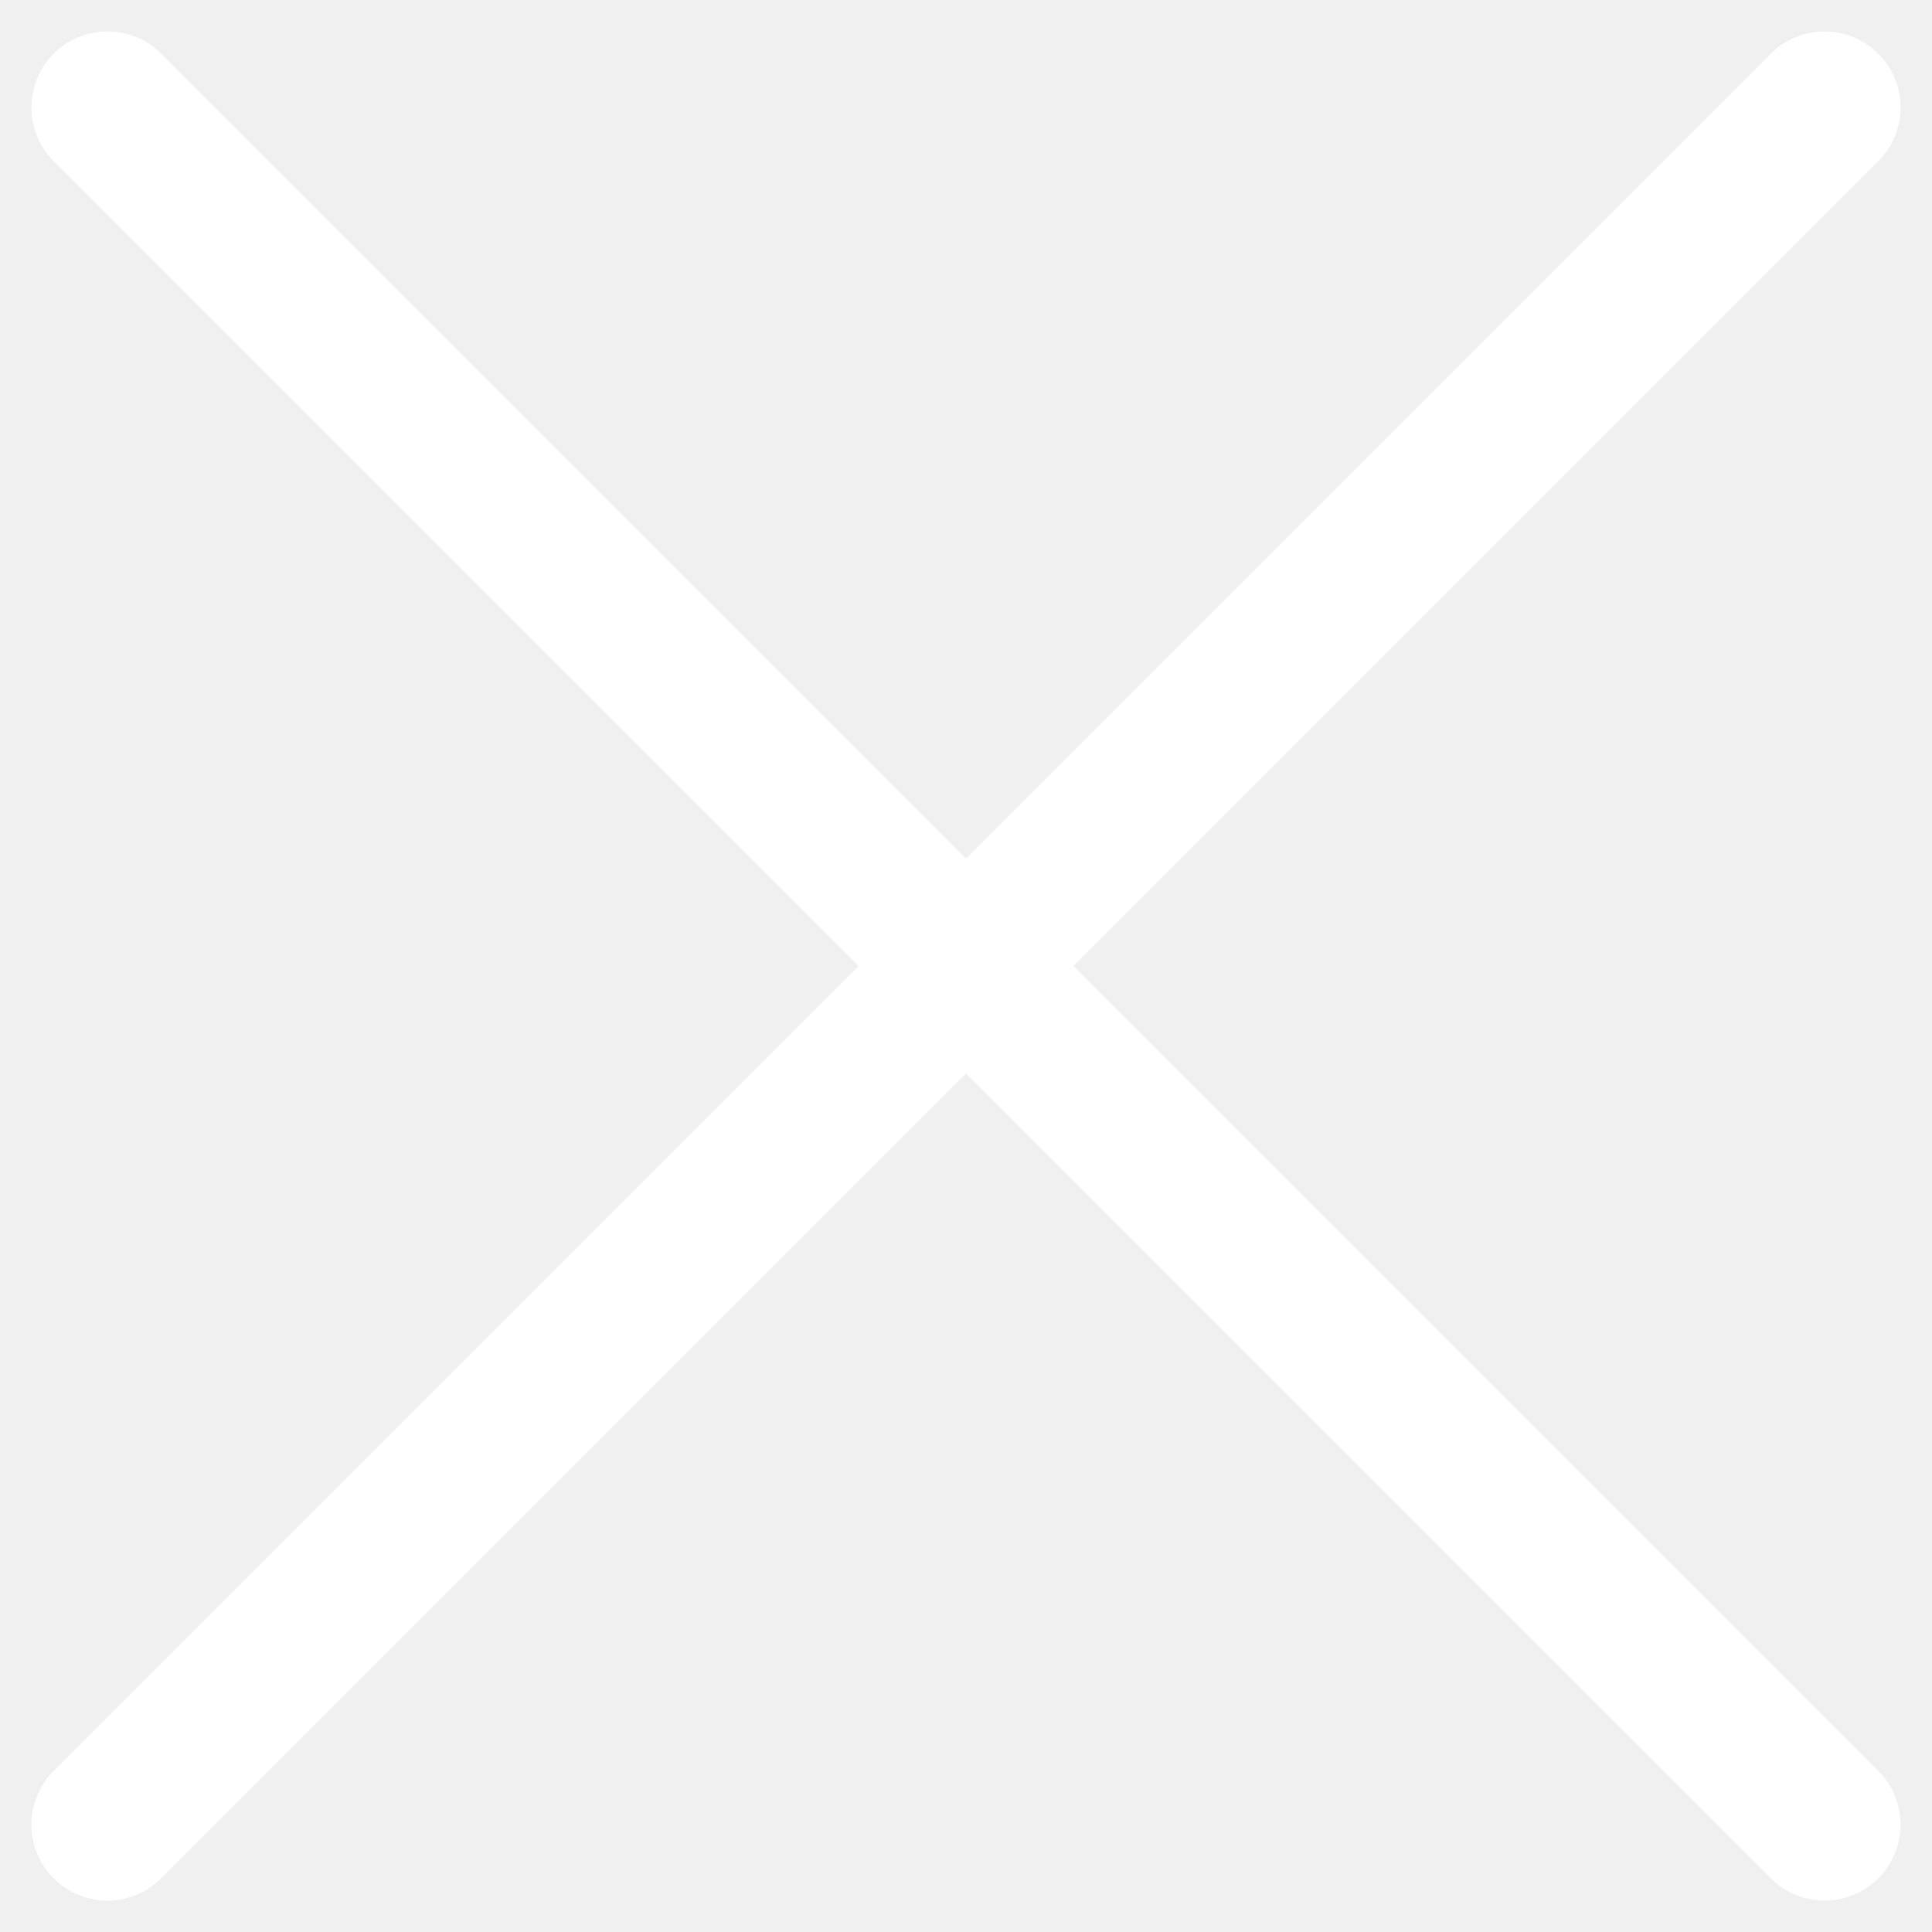
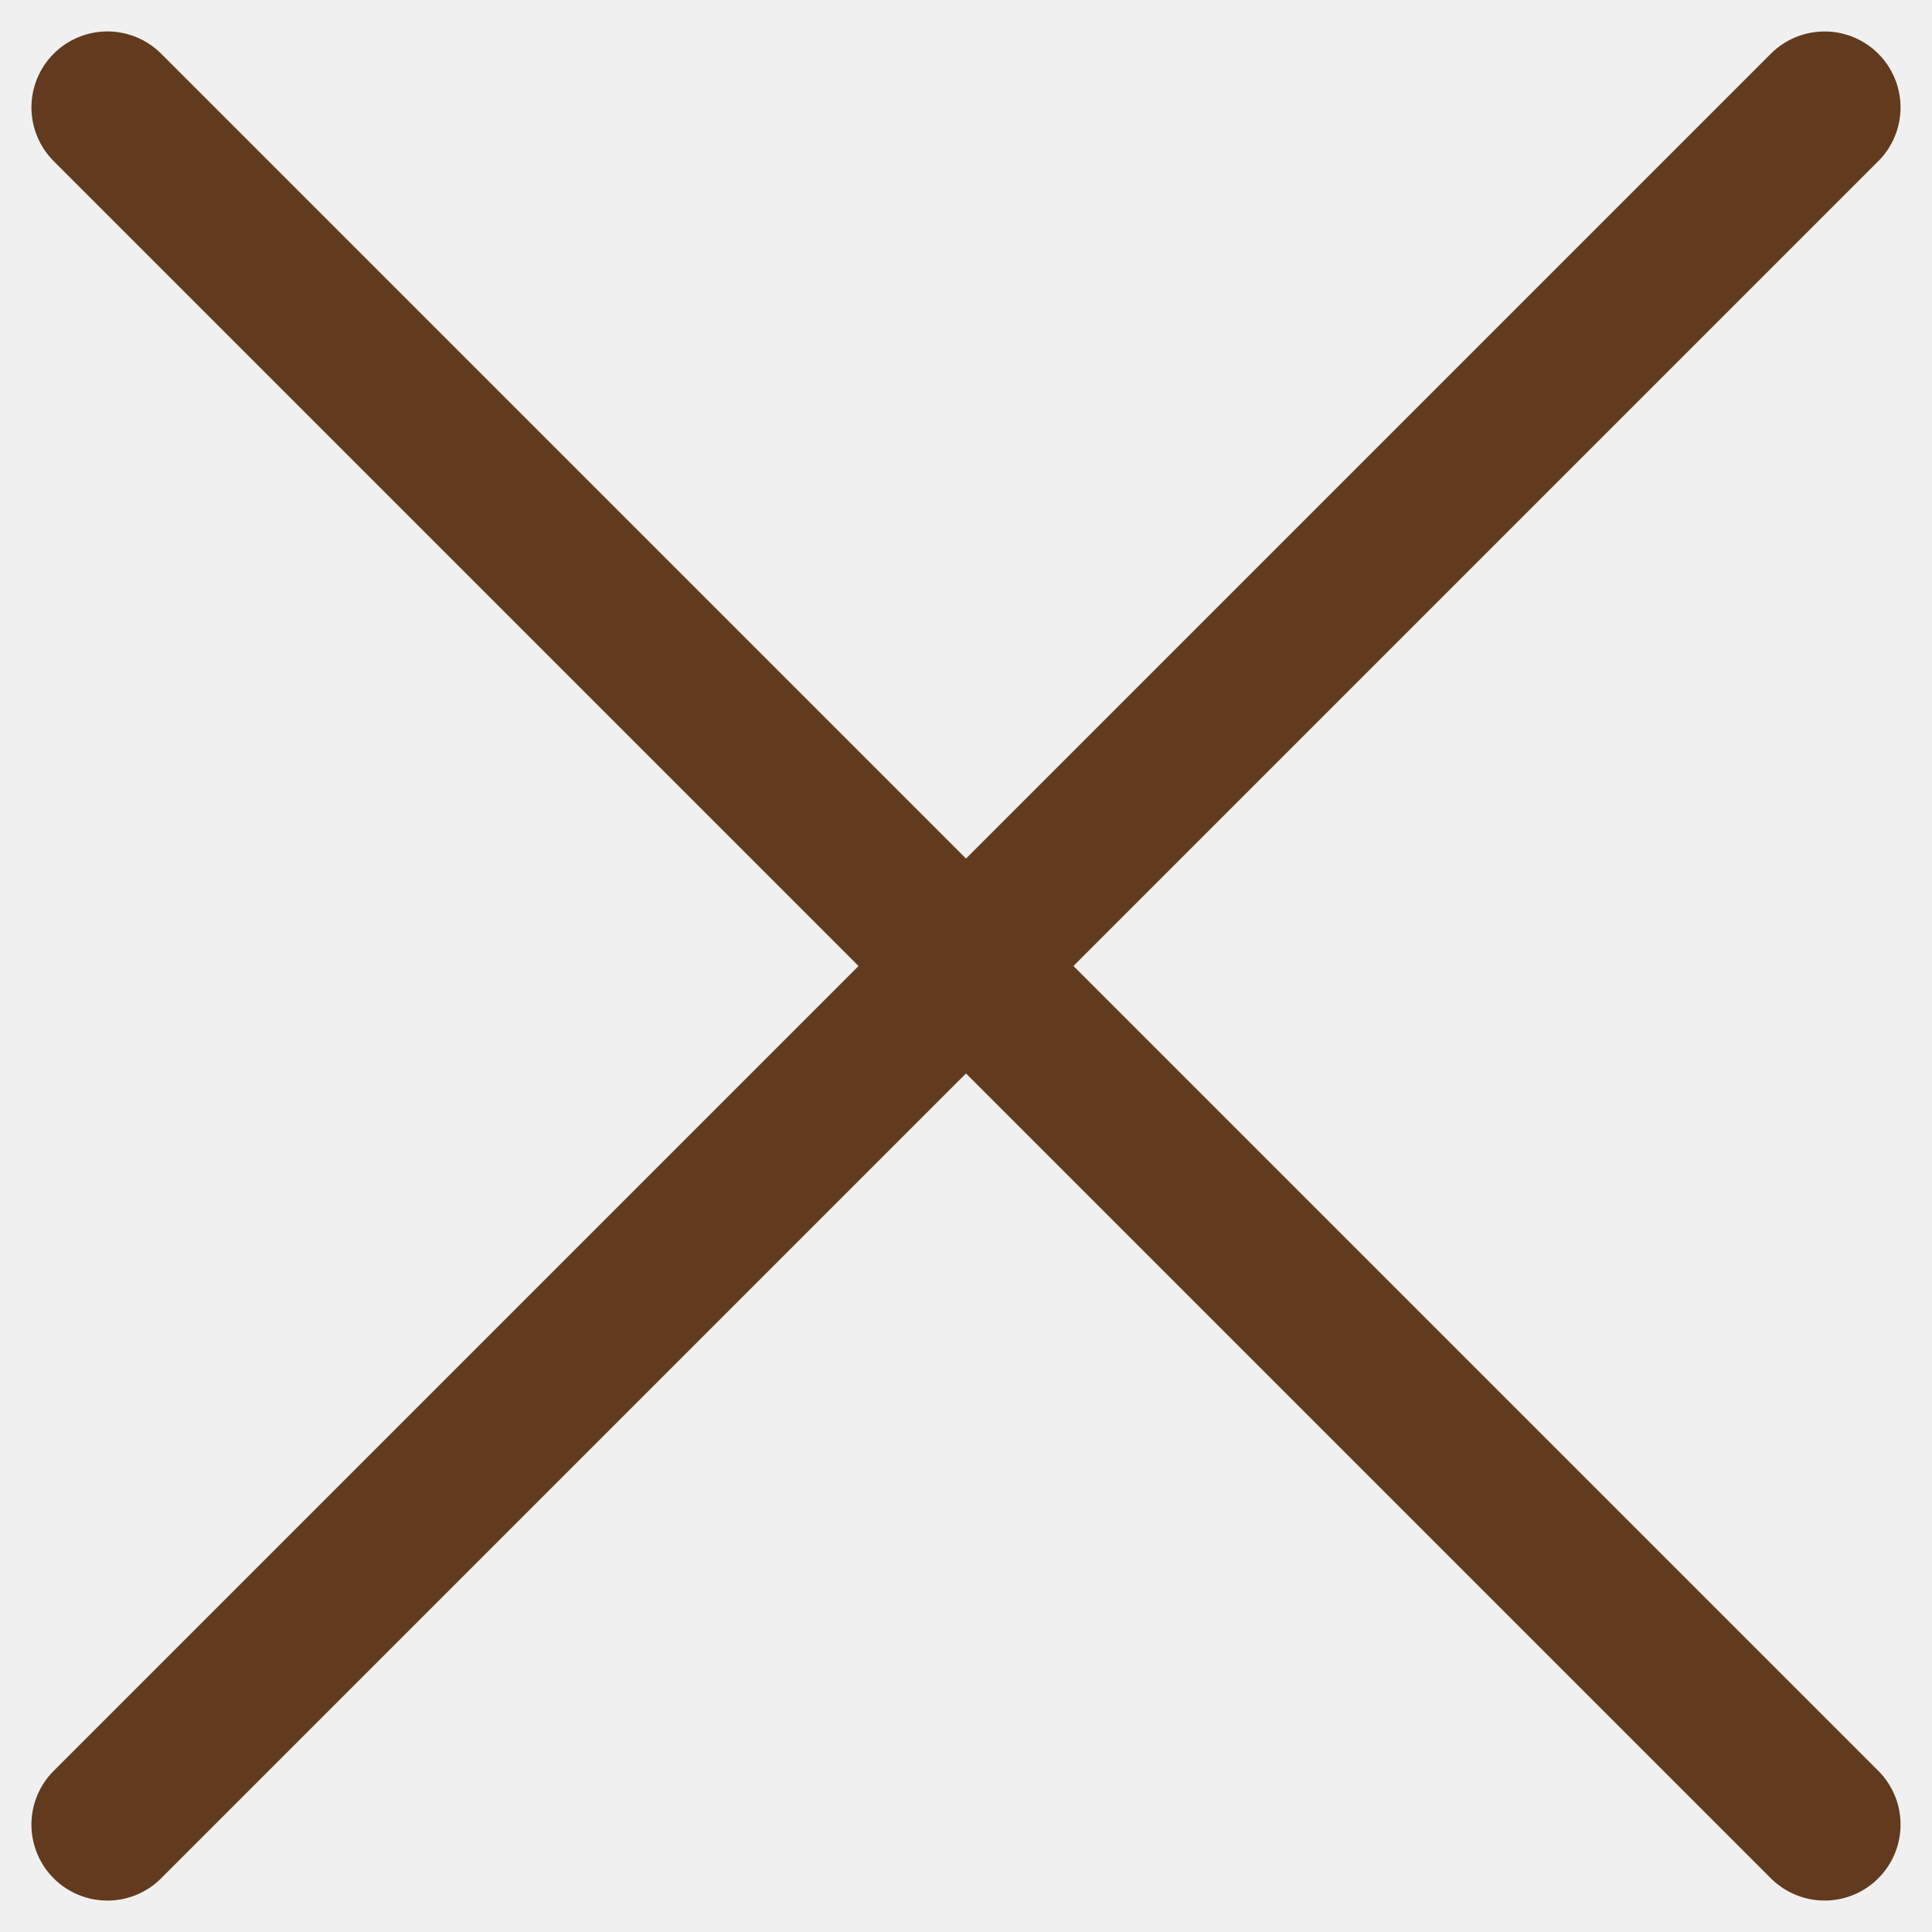
<svg xmlns="http://www.w3.org/2000/svg" width="50.855" height="50.855" viewBox="0 0 50.855 50.855">
  <g id="Groupe_106" data-name="Groupe 106" transform="translate(-1746.213 -79.742)">
-     <path id="Tracé_992" data-name="Tracé 992" d="M9765.24,12018.57l-45.2,45.2" transform="translate(-7971 -11936)" fill="none" stroke="#fff" stroke-linecap="round" stroke-width="4" />
-     <path id="Tracé_993" data-name="Tracé 993" d="M9765.24,12018.57l-45.2,45.2" transform="translate(13812.811 -9637.471) rotate(90)" fill="none" stroke="#fff" stroke-linecap="round" stroke-width="4" />
+     <path id="Tracé_992" data-name="Tracé 992" d="M9765.24,12018.57l-45.2,45.2" transform="translate(-7971 -11936)" fill="none" stroke="#623b1e" stroke-linecap="round" stroke-width="4" />
+     <path id="Tracé_993" data-name="Tracé 993" d="M9765.24,12018.57l-45.2,45.2" transform="translate(13812.811 -9637.471) rotate(90)" fill="none" stroke="#623b1e" stroke-linecap="round" stroke-width="4" />
  </g>
</svg>
